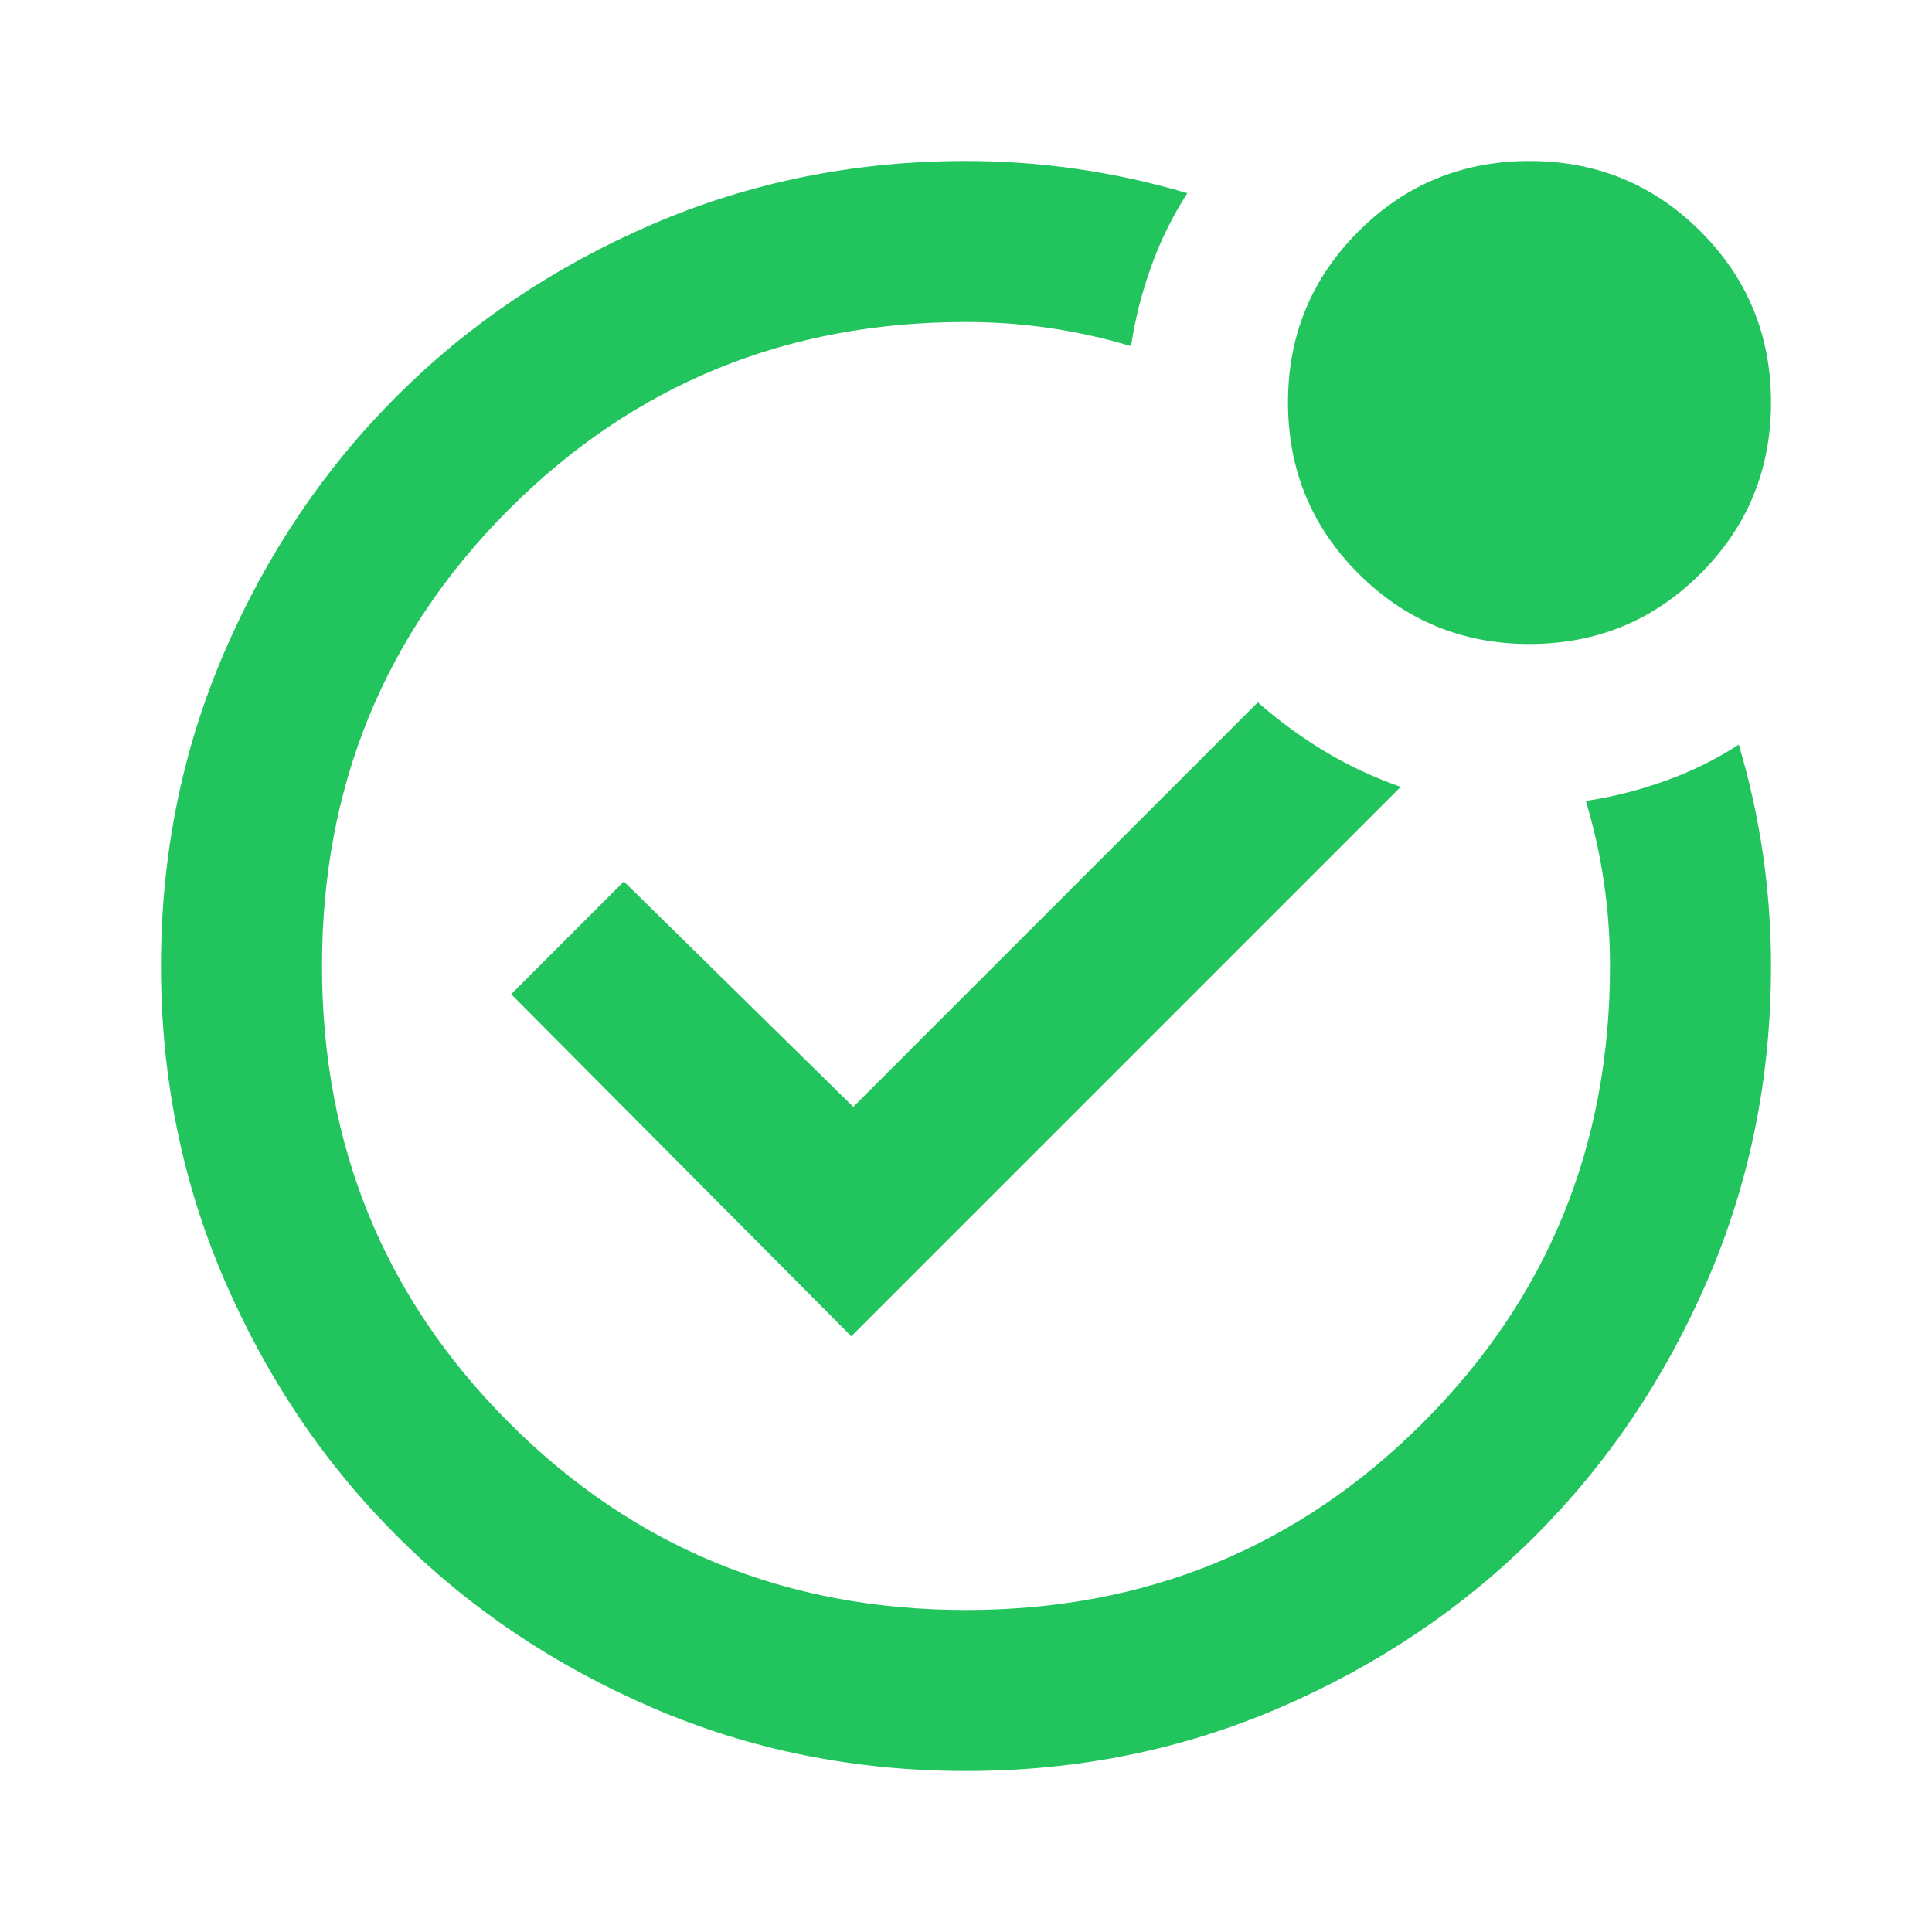
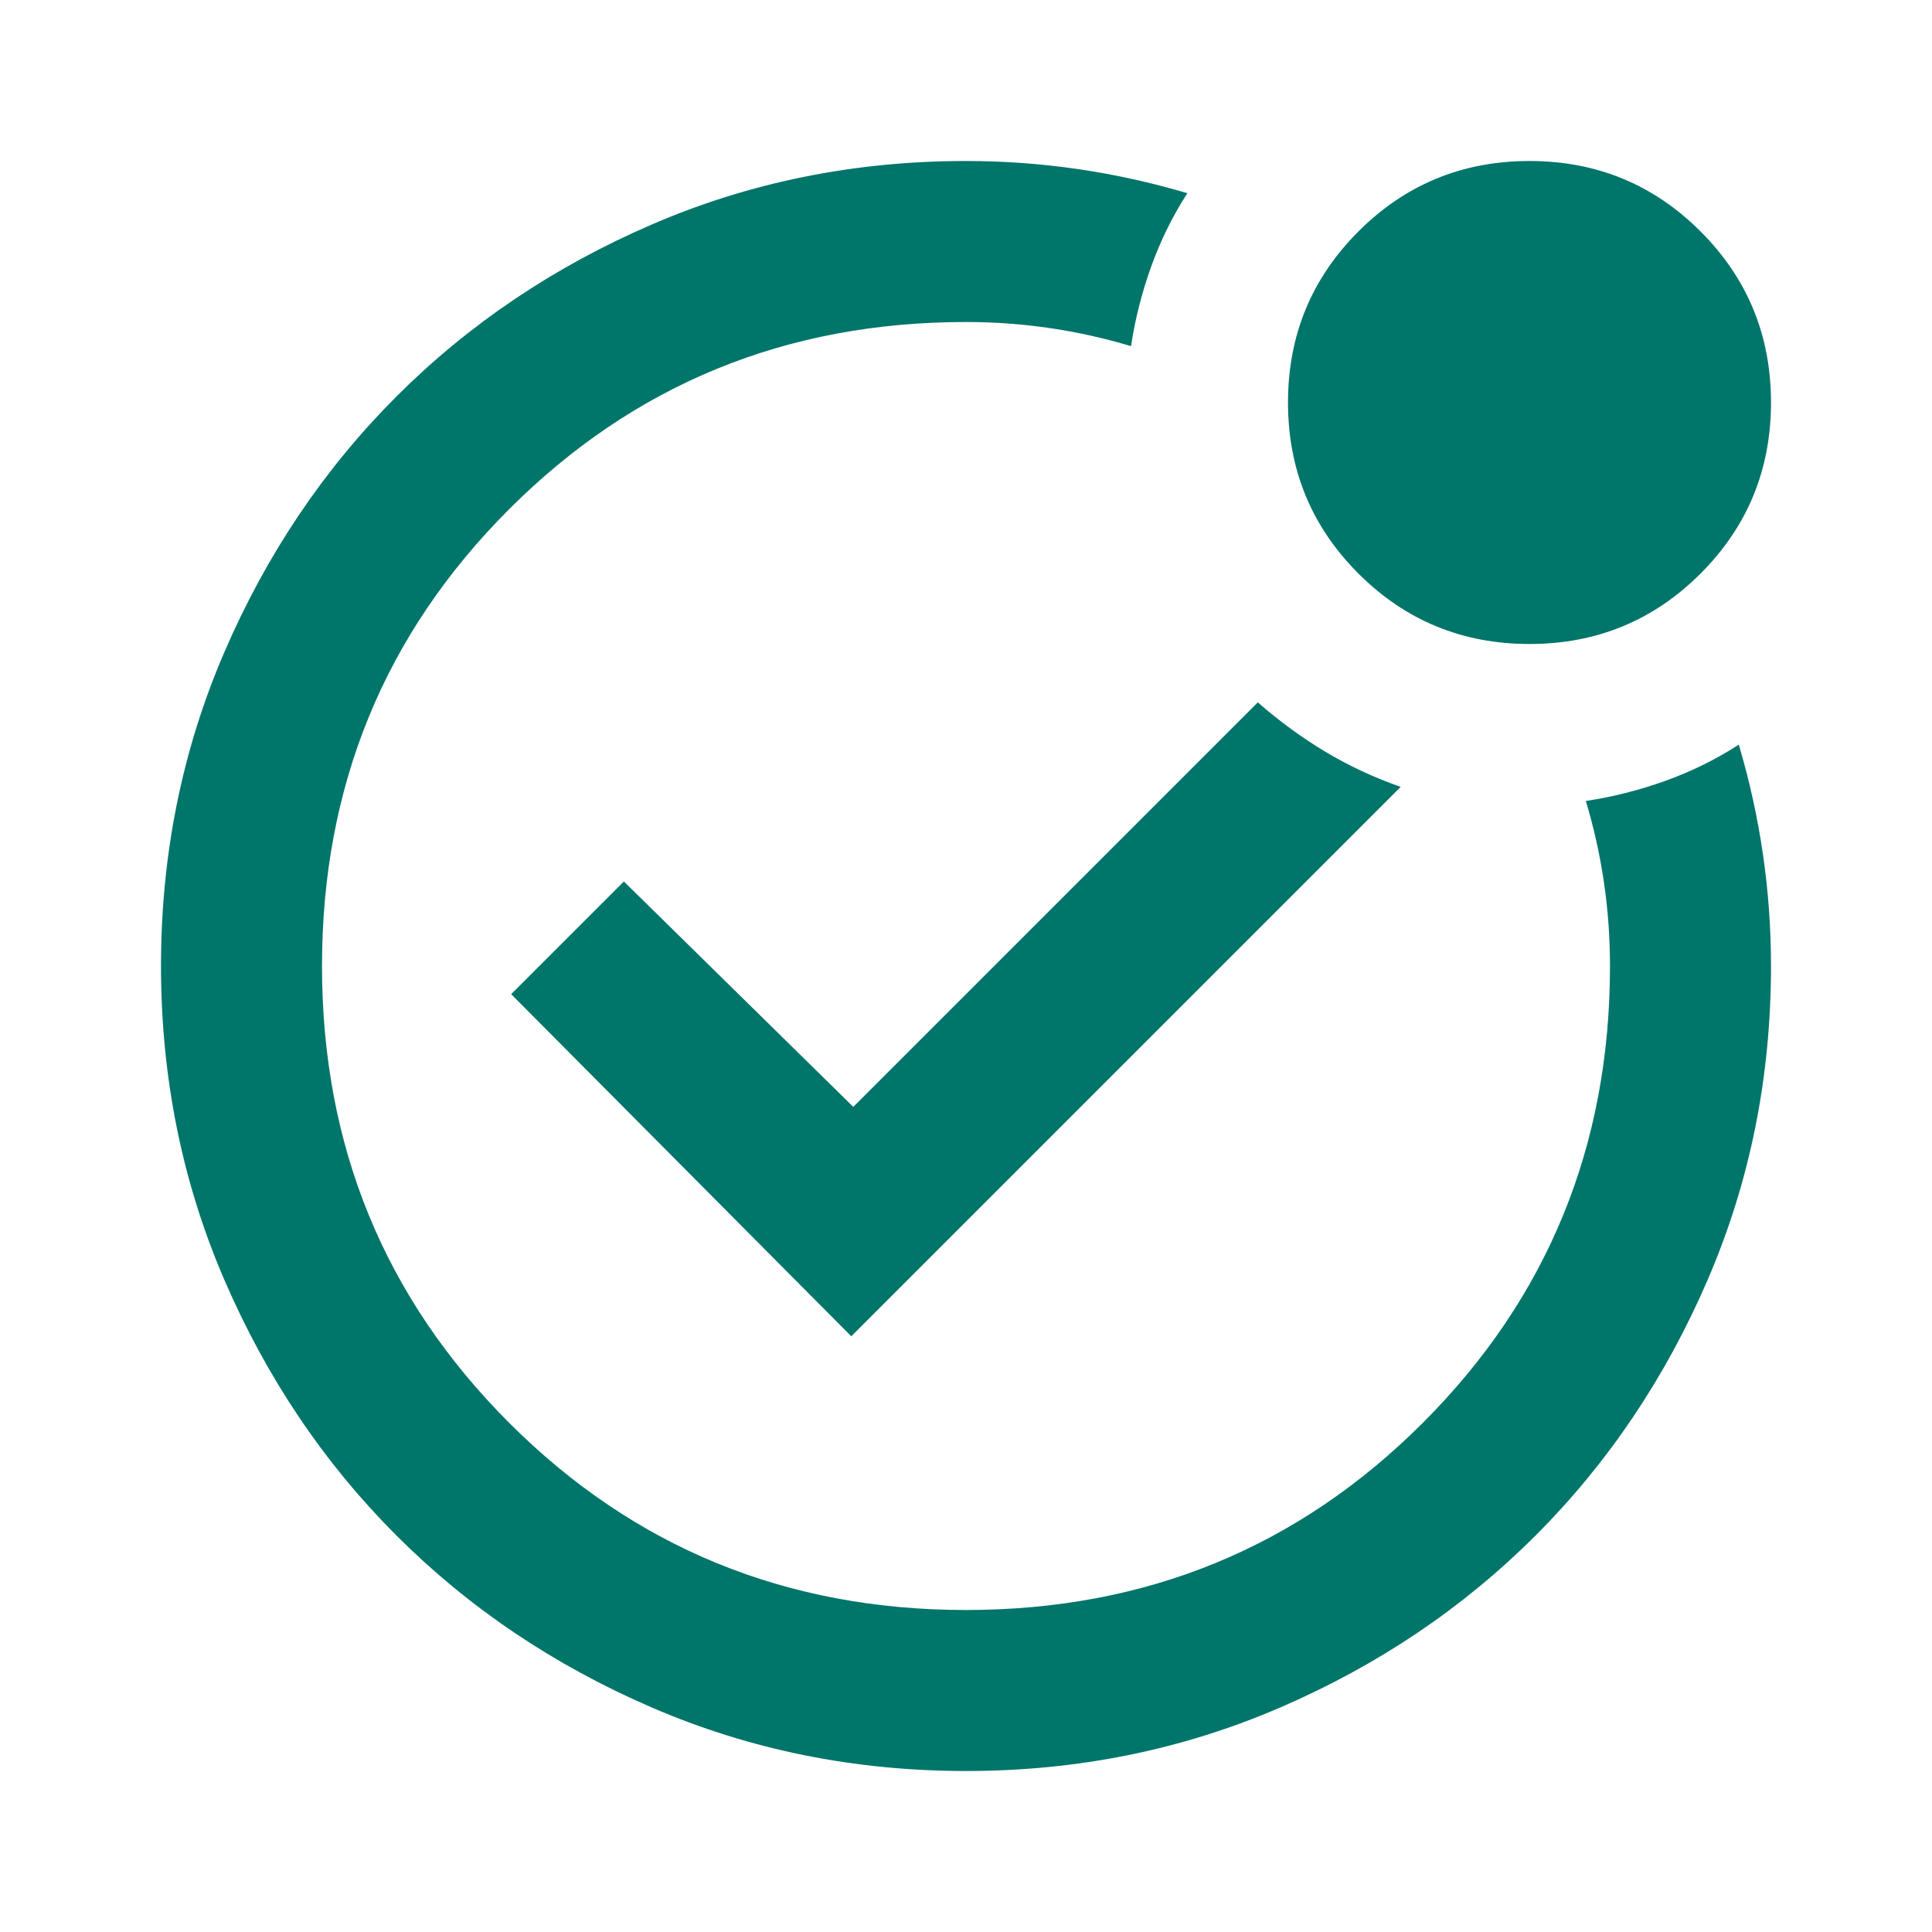
- <svg xmlns="http://www.w3.org/2000/svg" height="24px" viewBox="0 -960 960 960" width="24px" fill="#21c45d">
+ <svg xmlns="http://www.w3.org/2000/svg" height="24px" viewBox="0 -960 960 960" width="24px" fill="#00756a">
  <path d="M480-480Zm195-195q-35-35-35-85t35-85q35-35 85-35t85 35q35 35 35 85t-35 85q-35 35-85 35t-85-35ZM324-111.5Q251-143 197-197t-85.5-127Q80-397 80-480t31.5-156Q143-709 197-763t127-85.5Q397-880 480-880q28 0 55.5 4t54.5 12q-11 17-18 36.5T562-788q-20-6-40.5-9t-41.5-3q-134 0-227 93t-93 227q0 134 93 227t227 93q134 0 227-93t93-227q0-21-3-41.5t-9-40.5q20-3 39.5-10t36.5-18q8 27 12 54.5t4 55.5q0 83-31.5 156T763-197q-54 54-127 85.5T480-80q-83 0-156-31.5ZM423-296l273-273q-20-7-37.5-17.5T625-611L424-410 310-522l-56 56 169 170Z" />
</svg>
